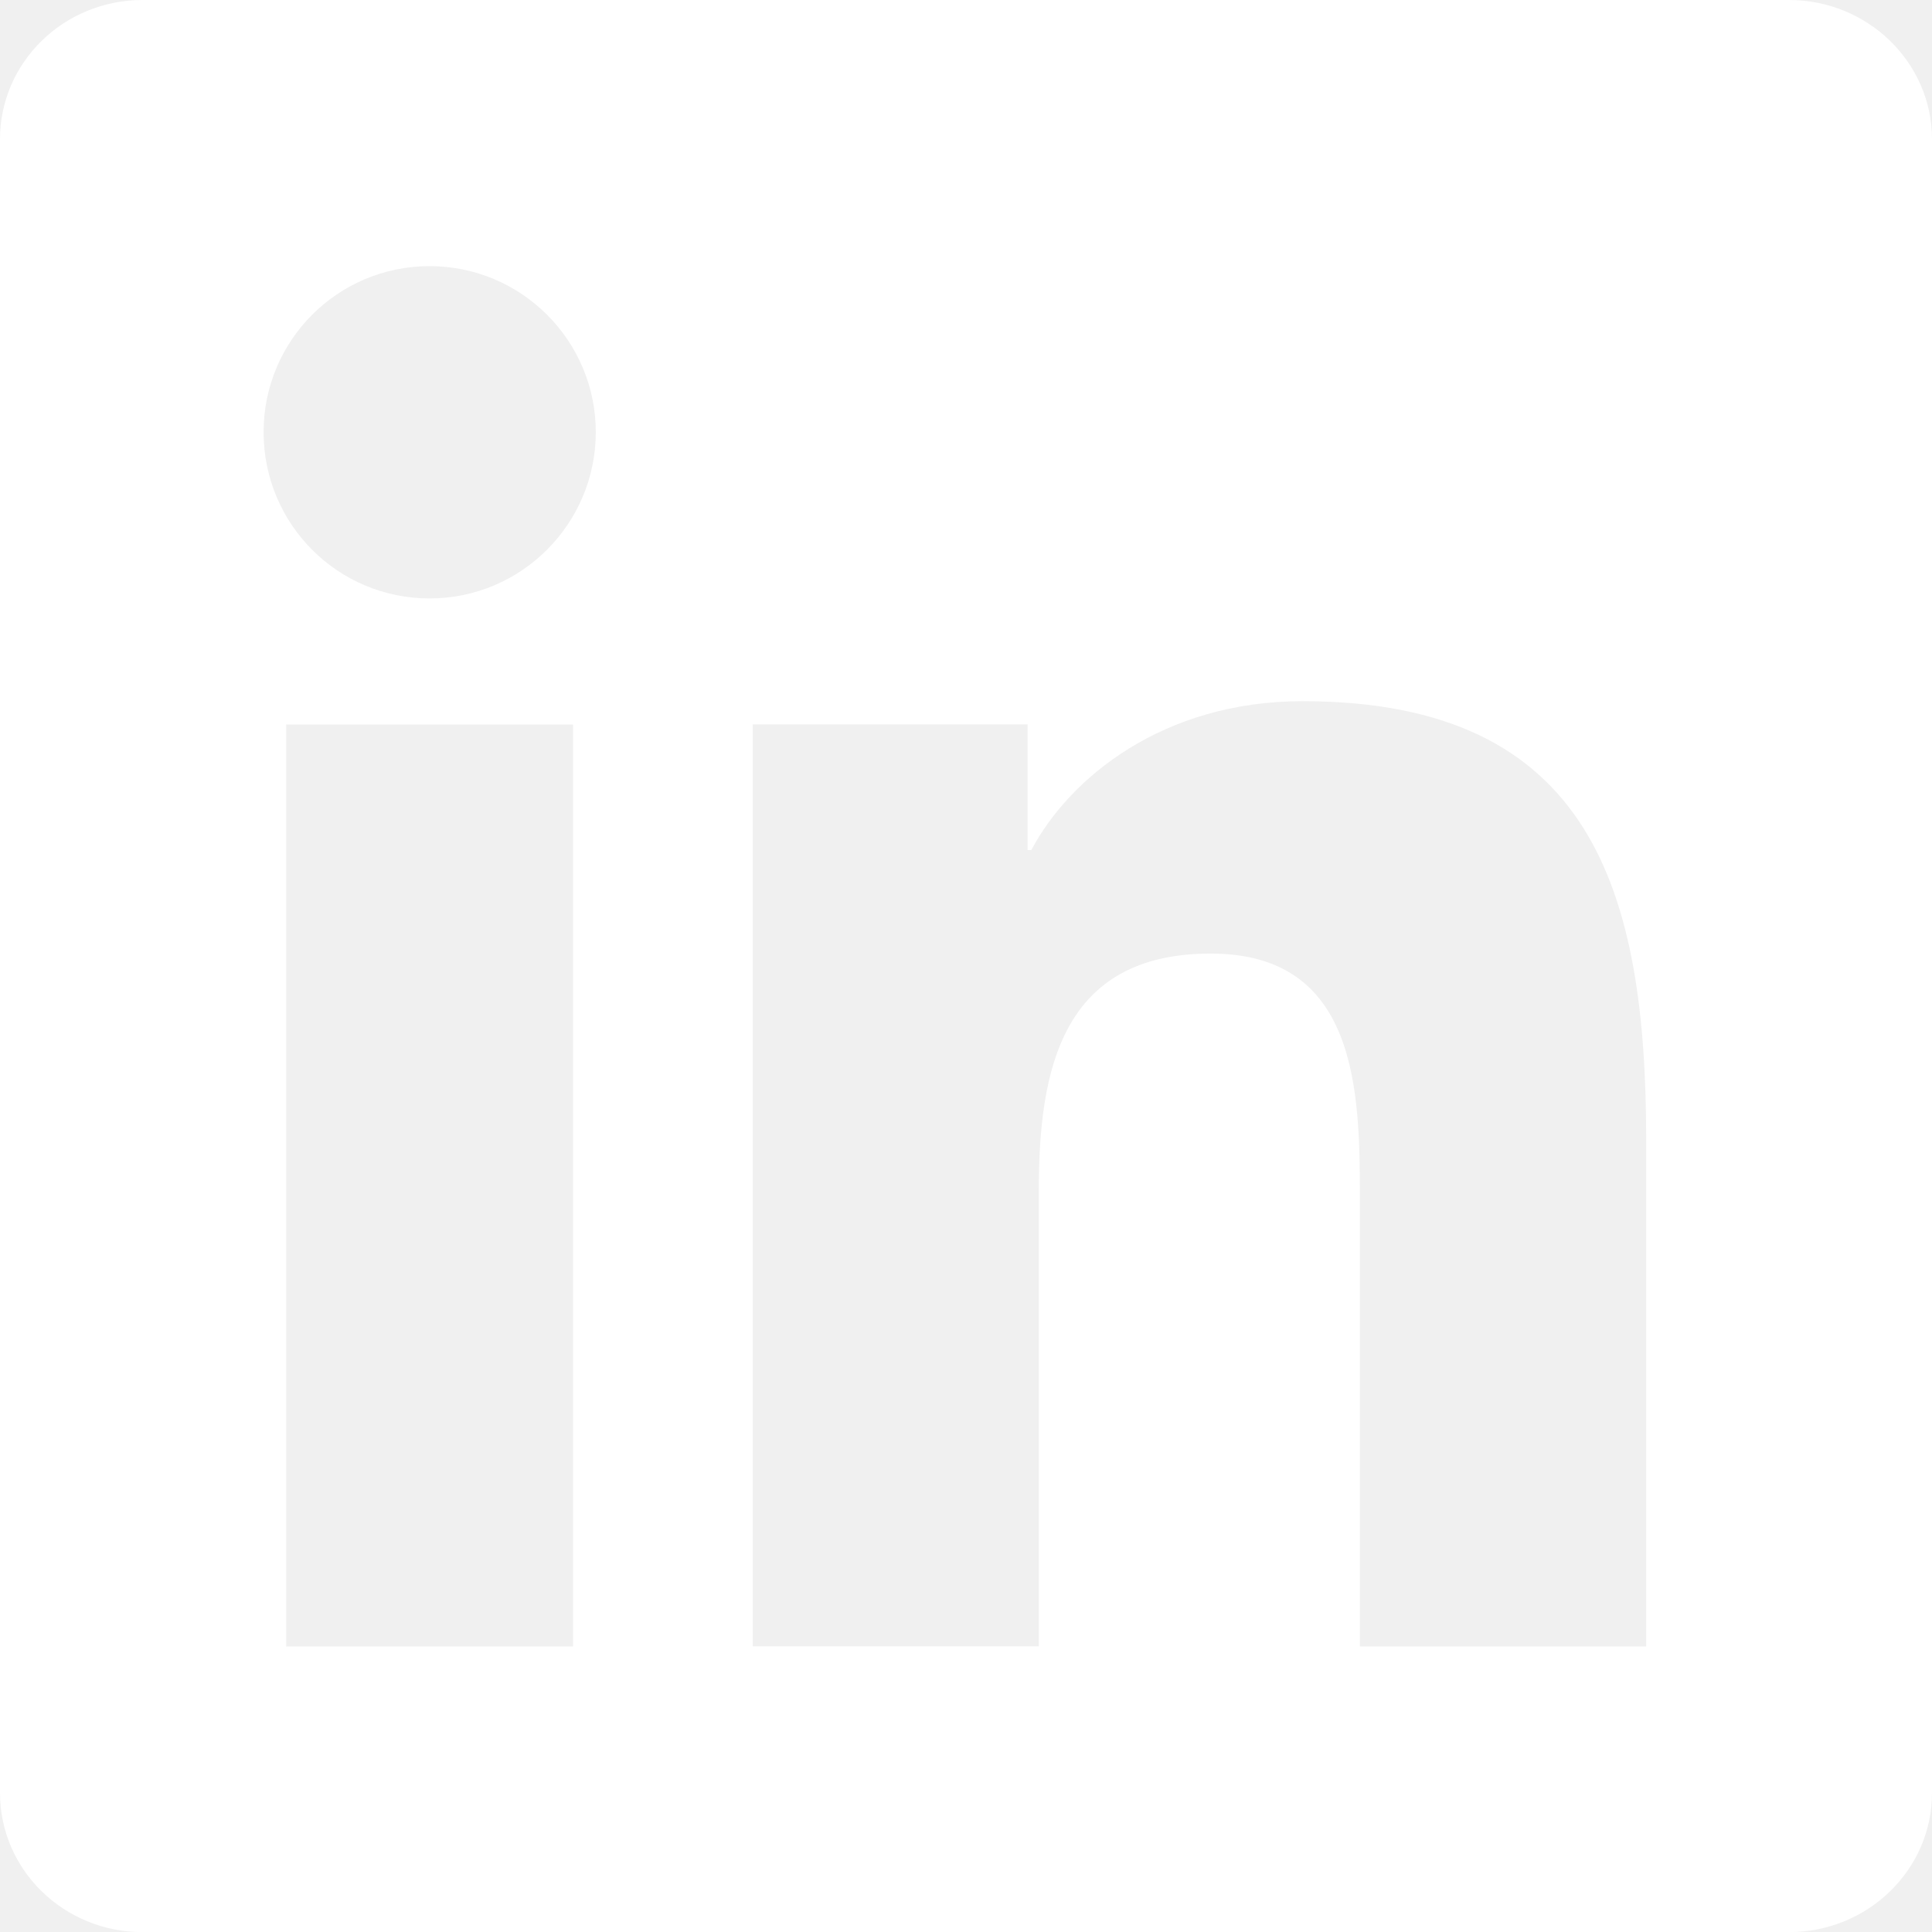
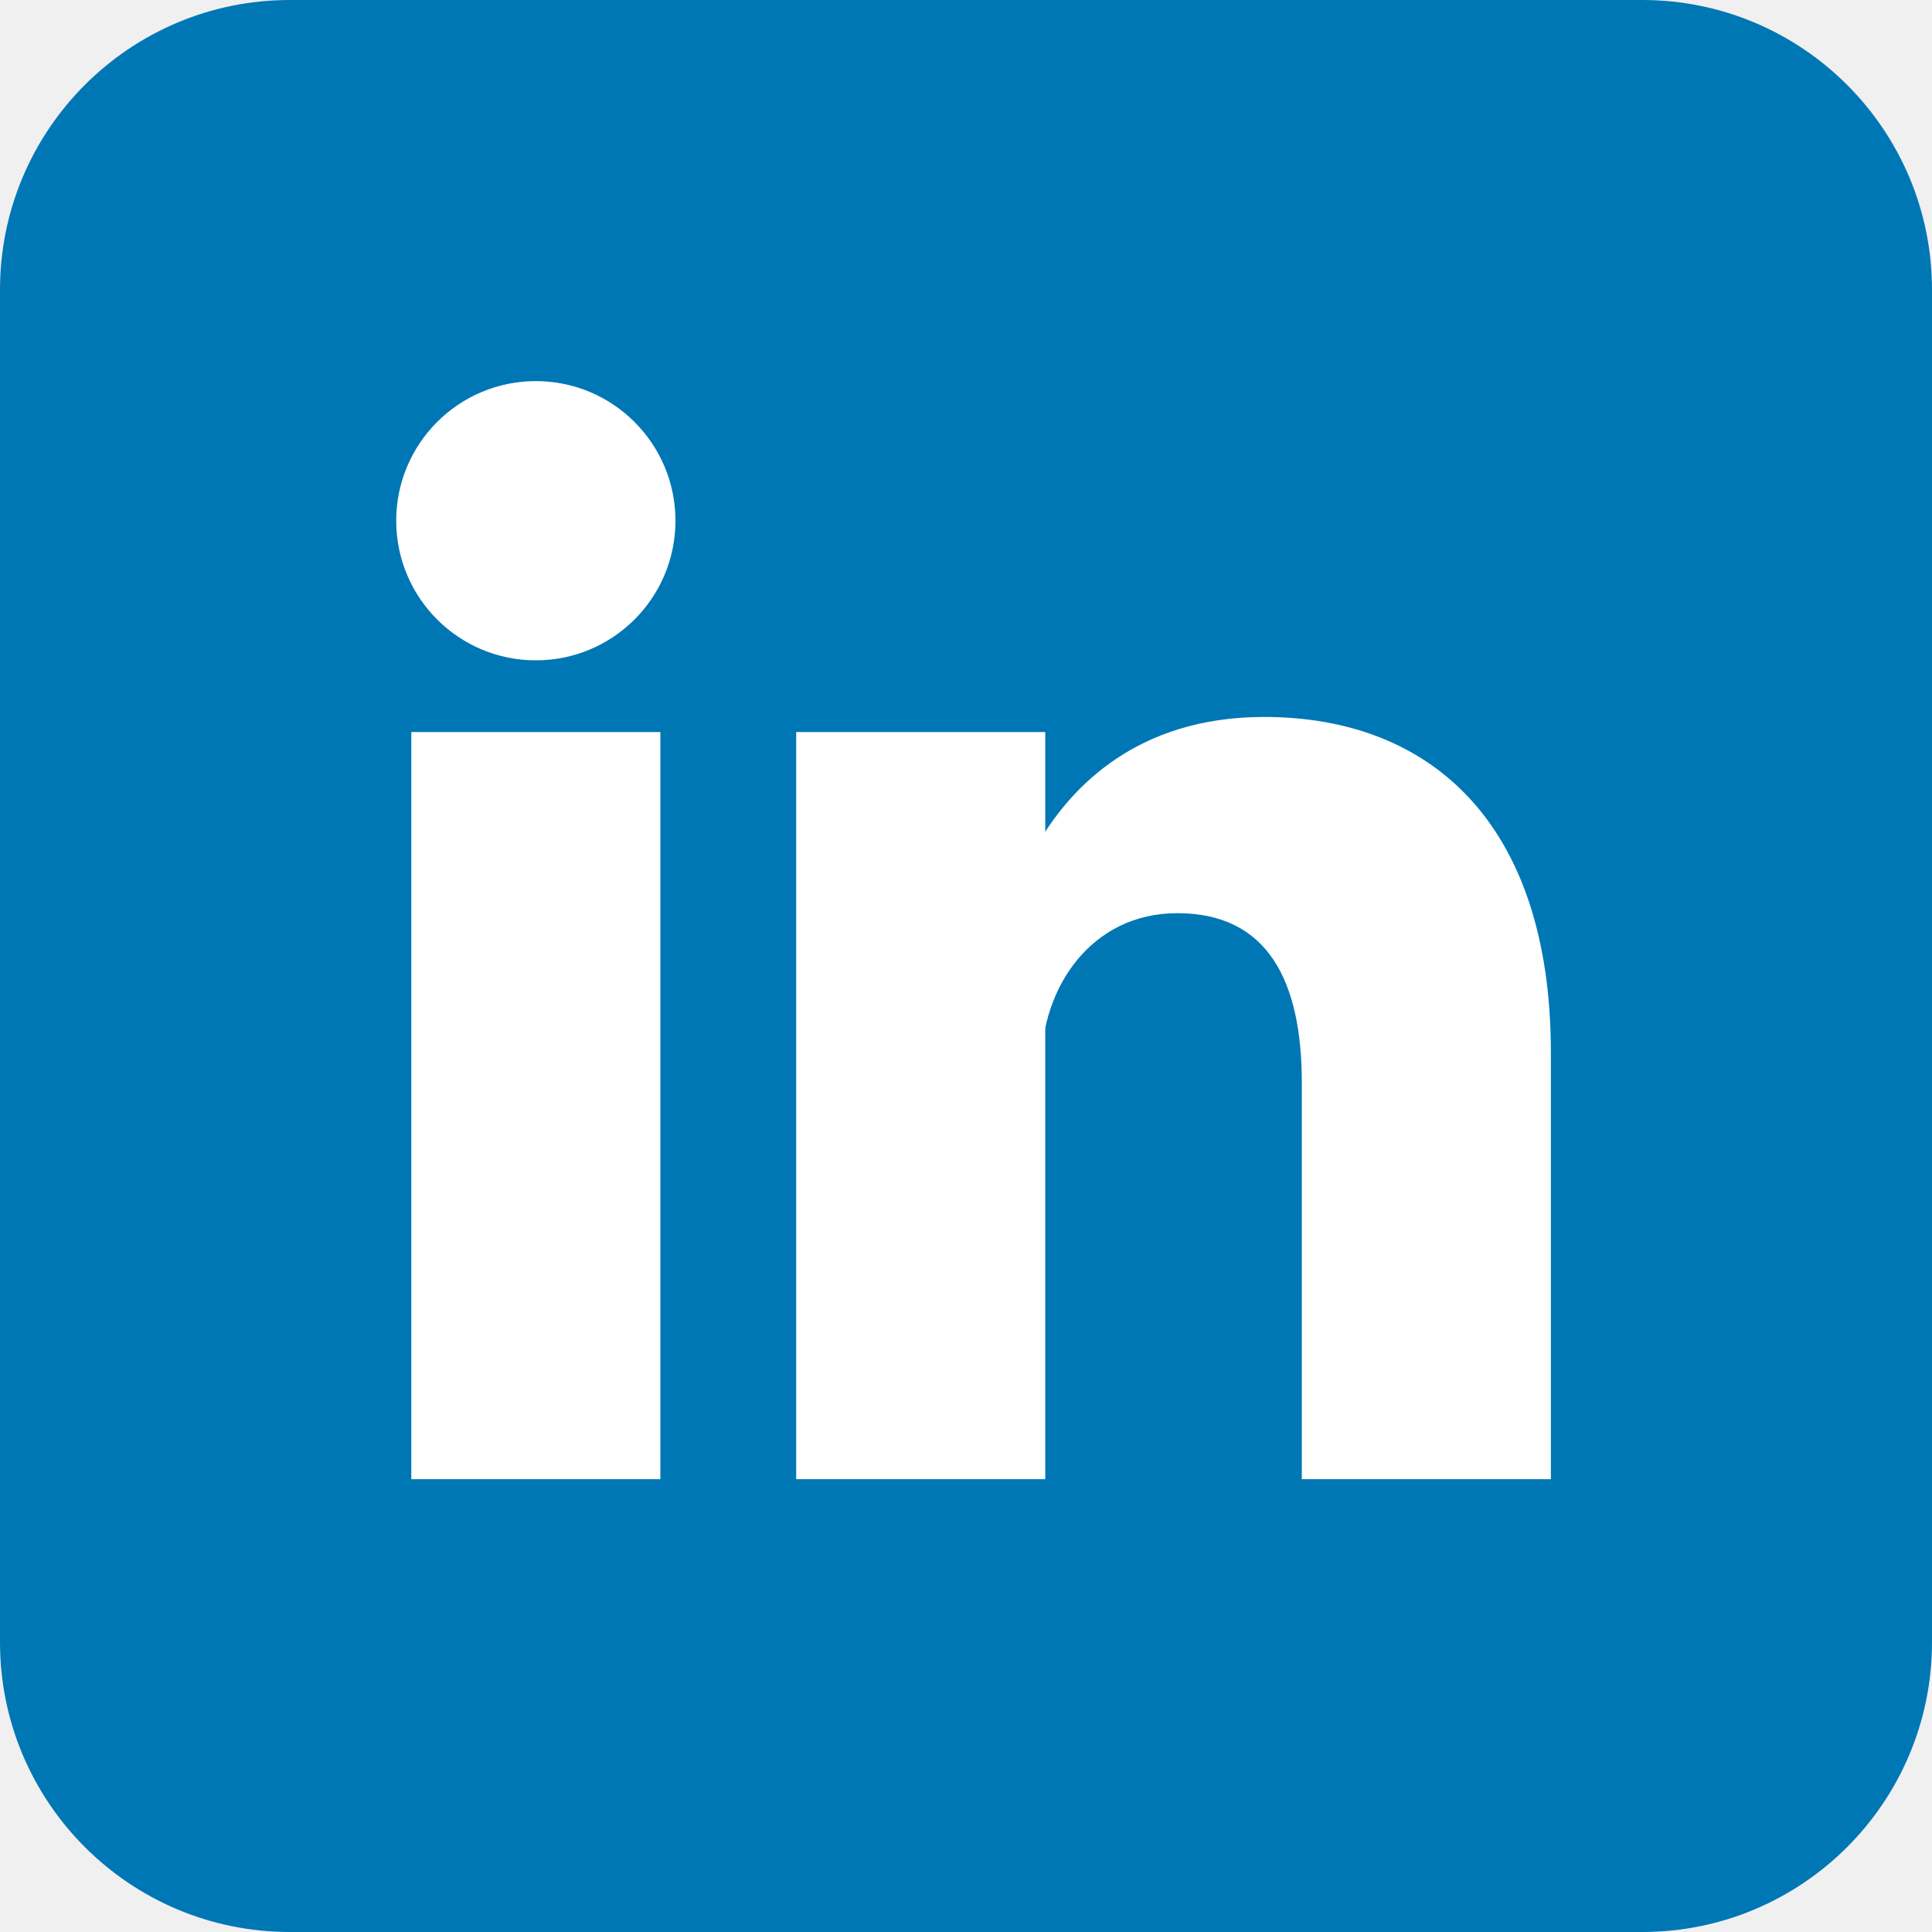
- <svg xmlns="http://www.w3.org/2000/svg" viewBox="0 0 16 16">
-   <path d="m13.631 13.635h-2.369v-3.713c0-.885-.018-2.025-1.235-2.025-1.235 0-1.424.963-1.424 1.959v3.778h-2.369v-7.635h2.276v1.041h.031c.318-.6 1.091-1.233 2.247-1.233 2.401 0 2.845 1.58 2.845 3.637v4.191zm-10.073-8.679c-.763 0-1.375-.617-1.375-1.377 0-.759.613-1.375 1.375-1.375.76 0 1.376.617 1.376 1.375 0 .759-.617 1.377-1.376 1.377zm1.188 8.679h-2.376v-7.635h2.376zm10.071-13.635h-13.636c-.653 0-1.181.516-1.181 1.153v13.695c0 .637.528 1.153 1.181 1.153h13.634c.652 0 1.185-.515 1.185-1.153v-13.695c0-.637-.533-1.153-1.185-1.153z" fill="#fff" />
+ <svg xmlns="http://www.w3.org/2000/svg" fill="#fff" viewBox="0 0 512 512">
+   <rect fill="#0077b5" height="512" rx="15%" width="512" />
+   <circle cx="142" cy="138" r="37" />
+   <path d="m244 194v198m-102-198v198" stroke="#fff" stroke-width="66" />
+   <path d="m276 282c0-20 13-40 36-40 24 0 33 18 33 45v105h66v-113c0-61-32-89-76-89-34 0-51 19-59 32" />
</svg>
